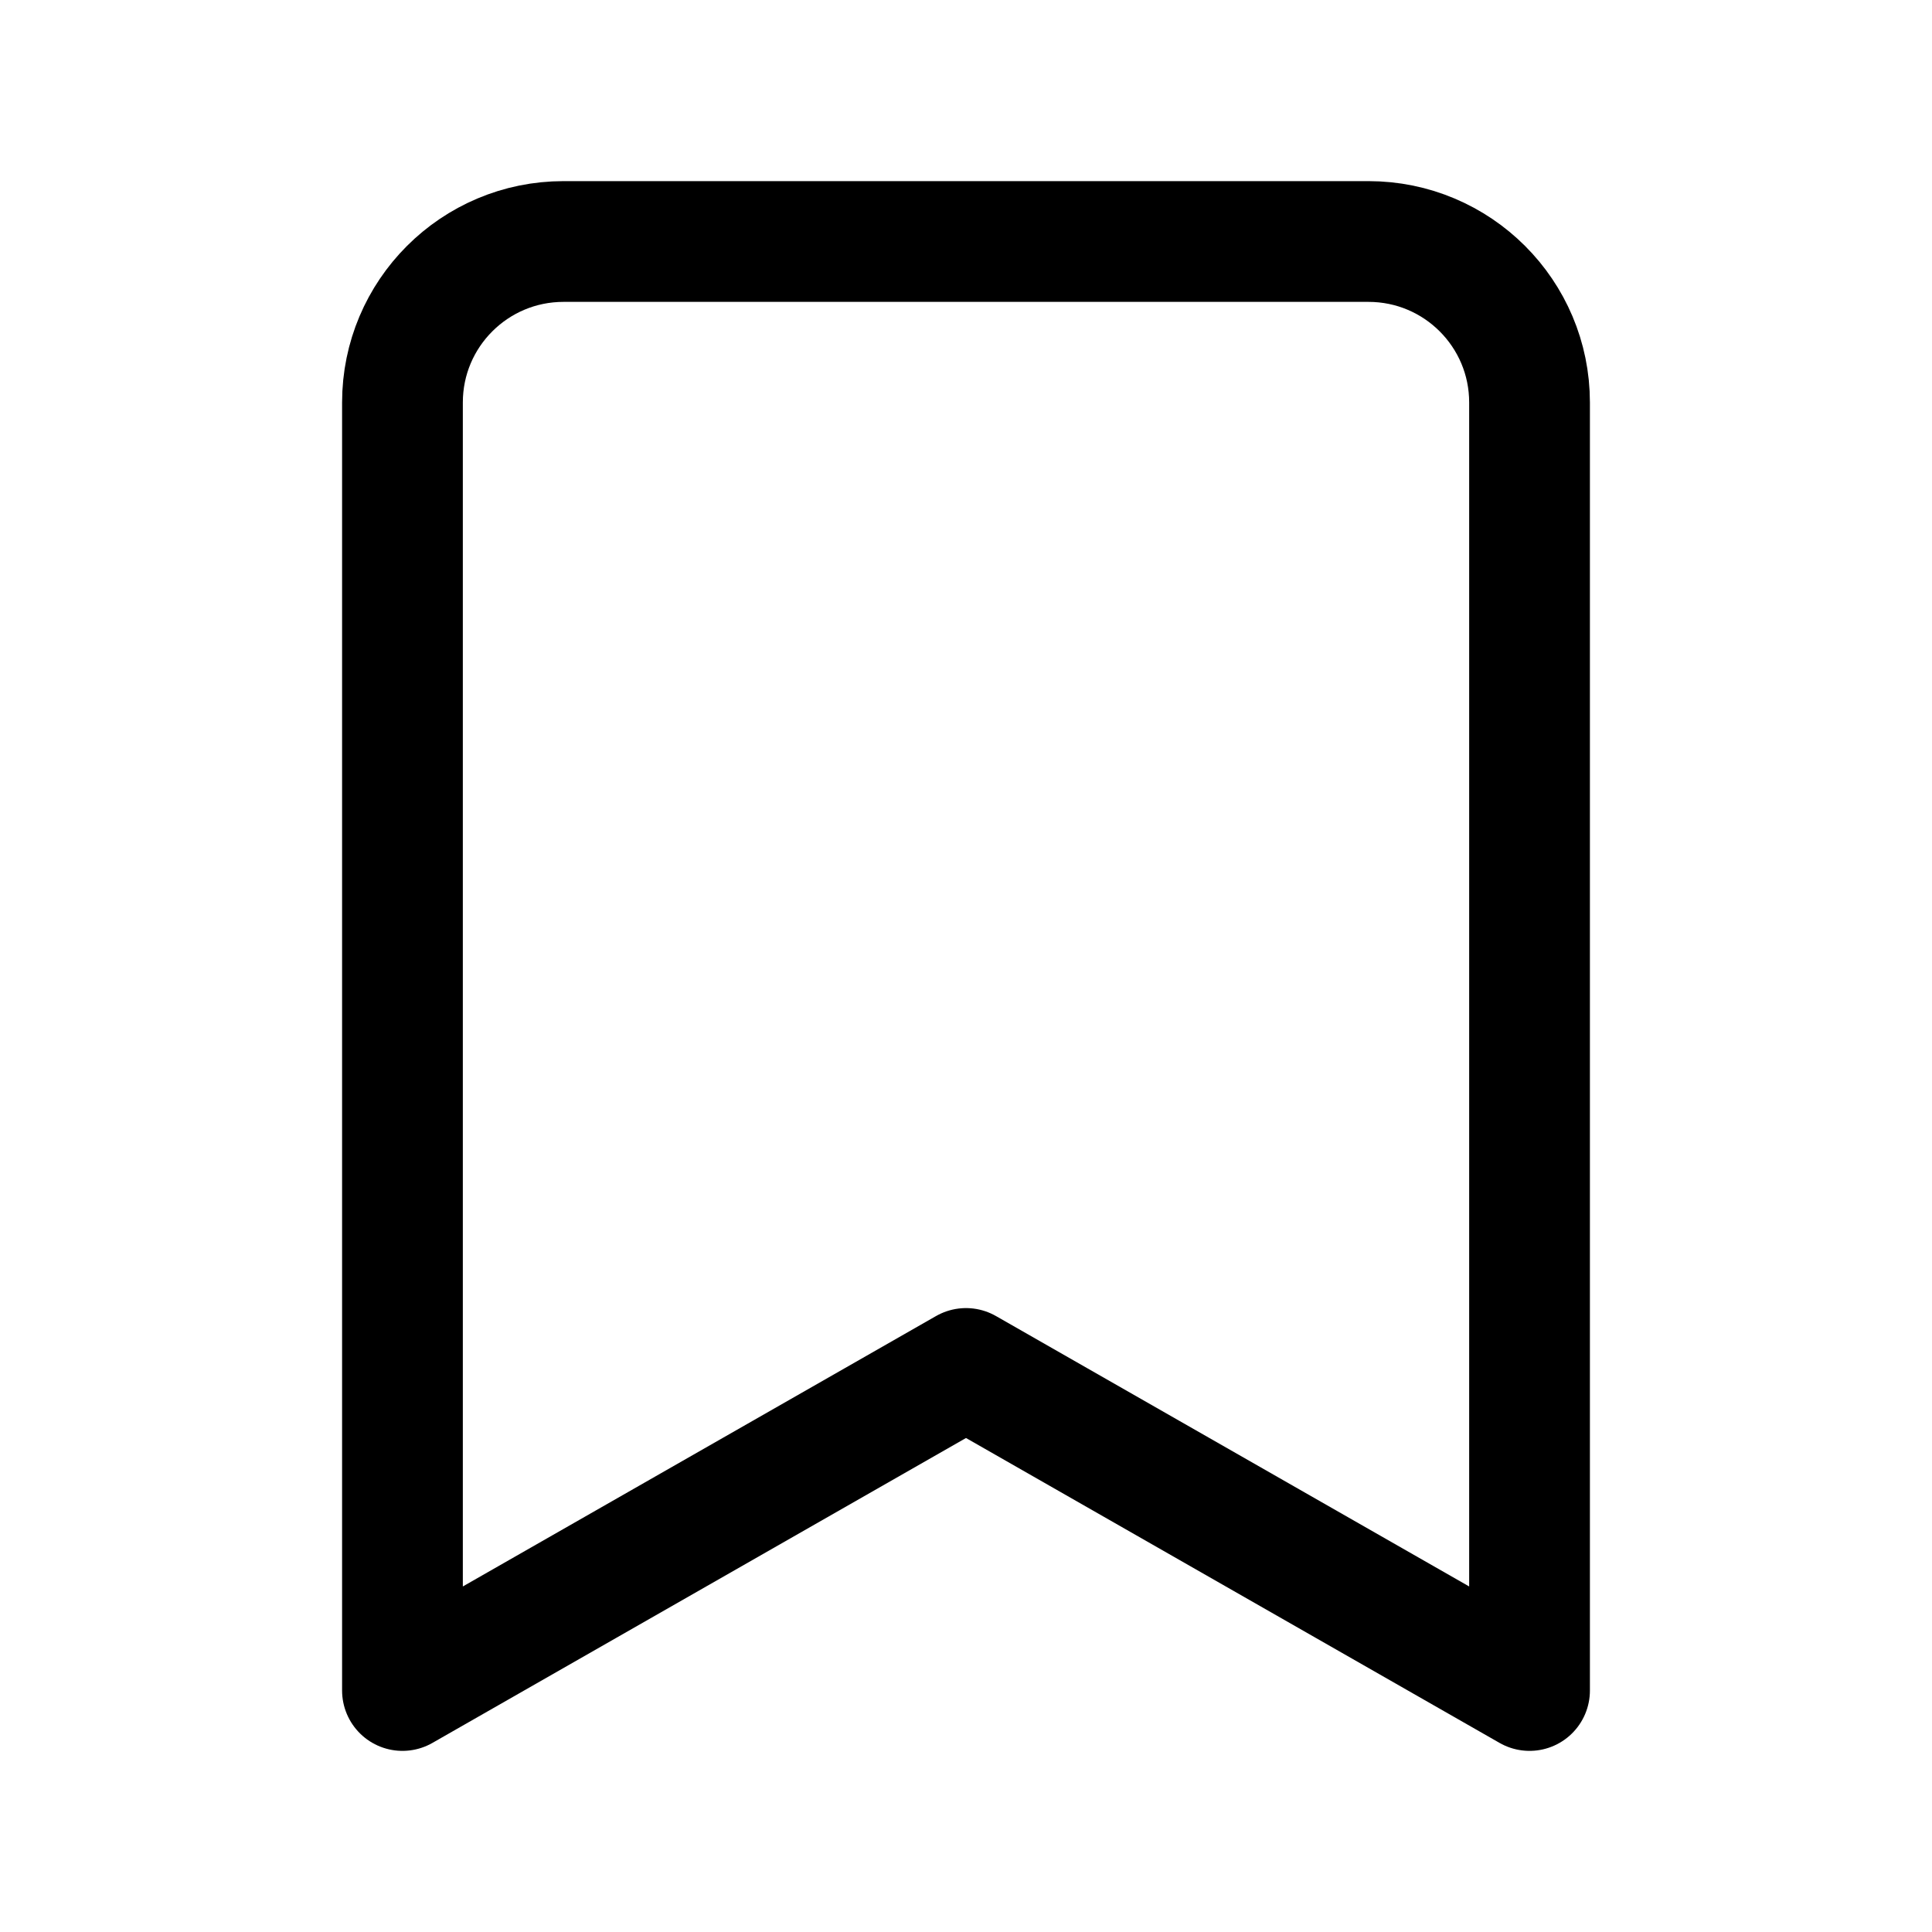
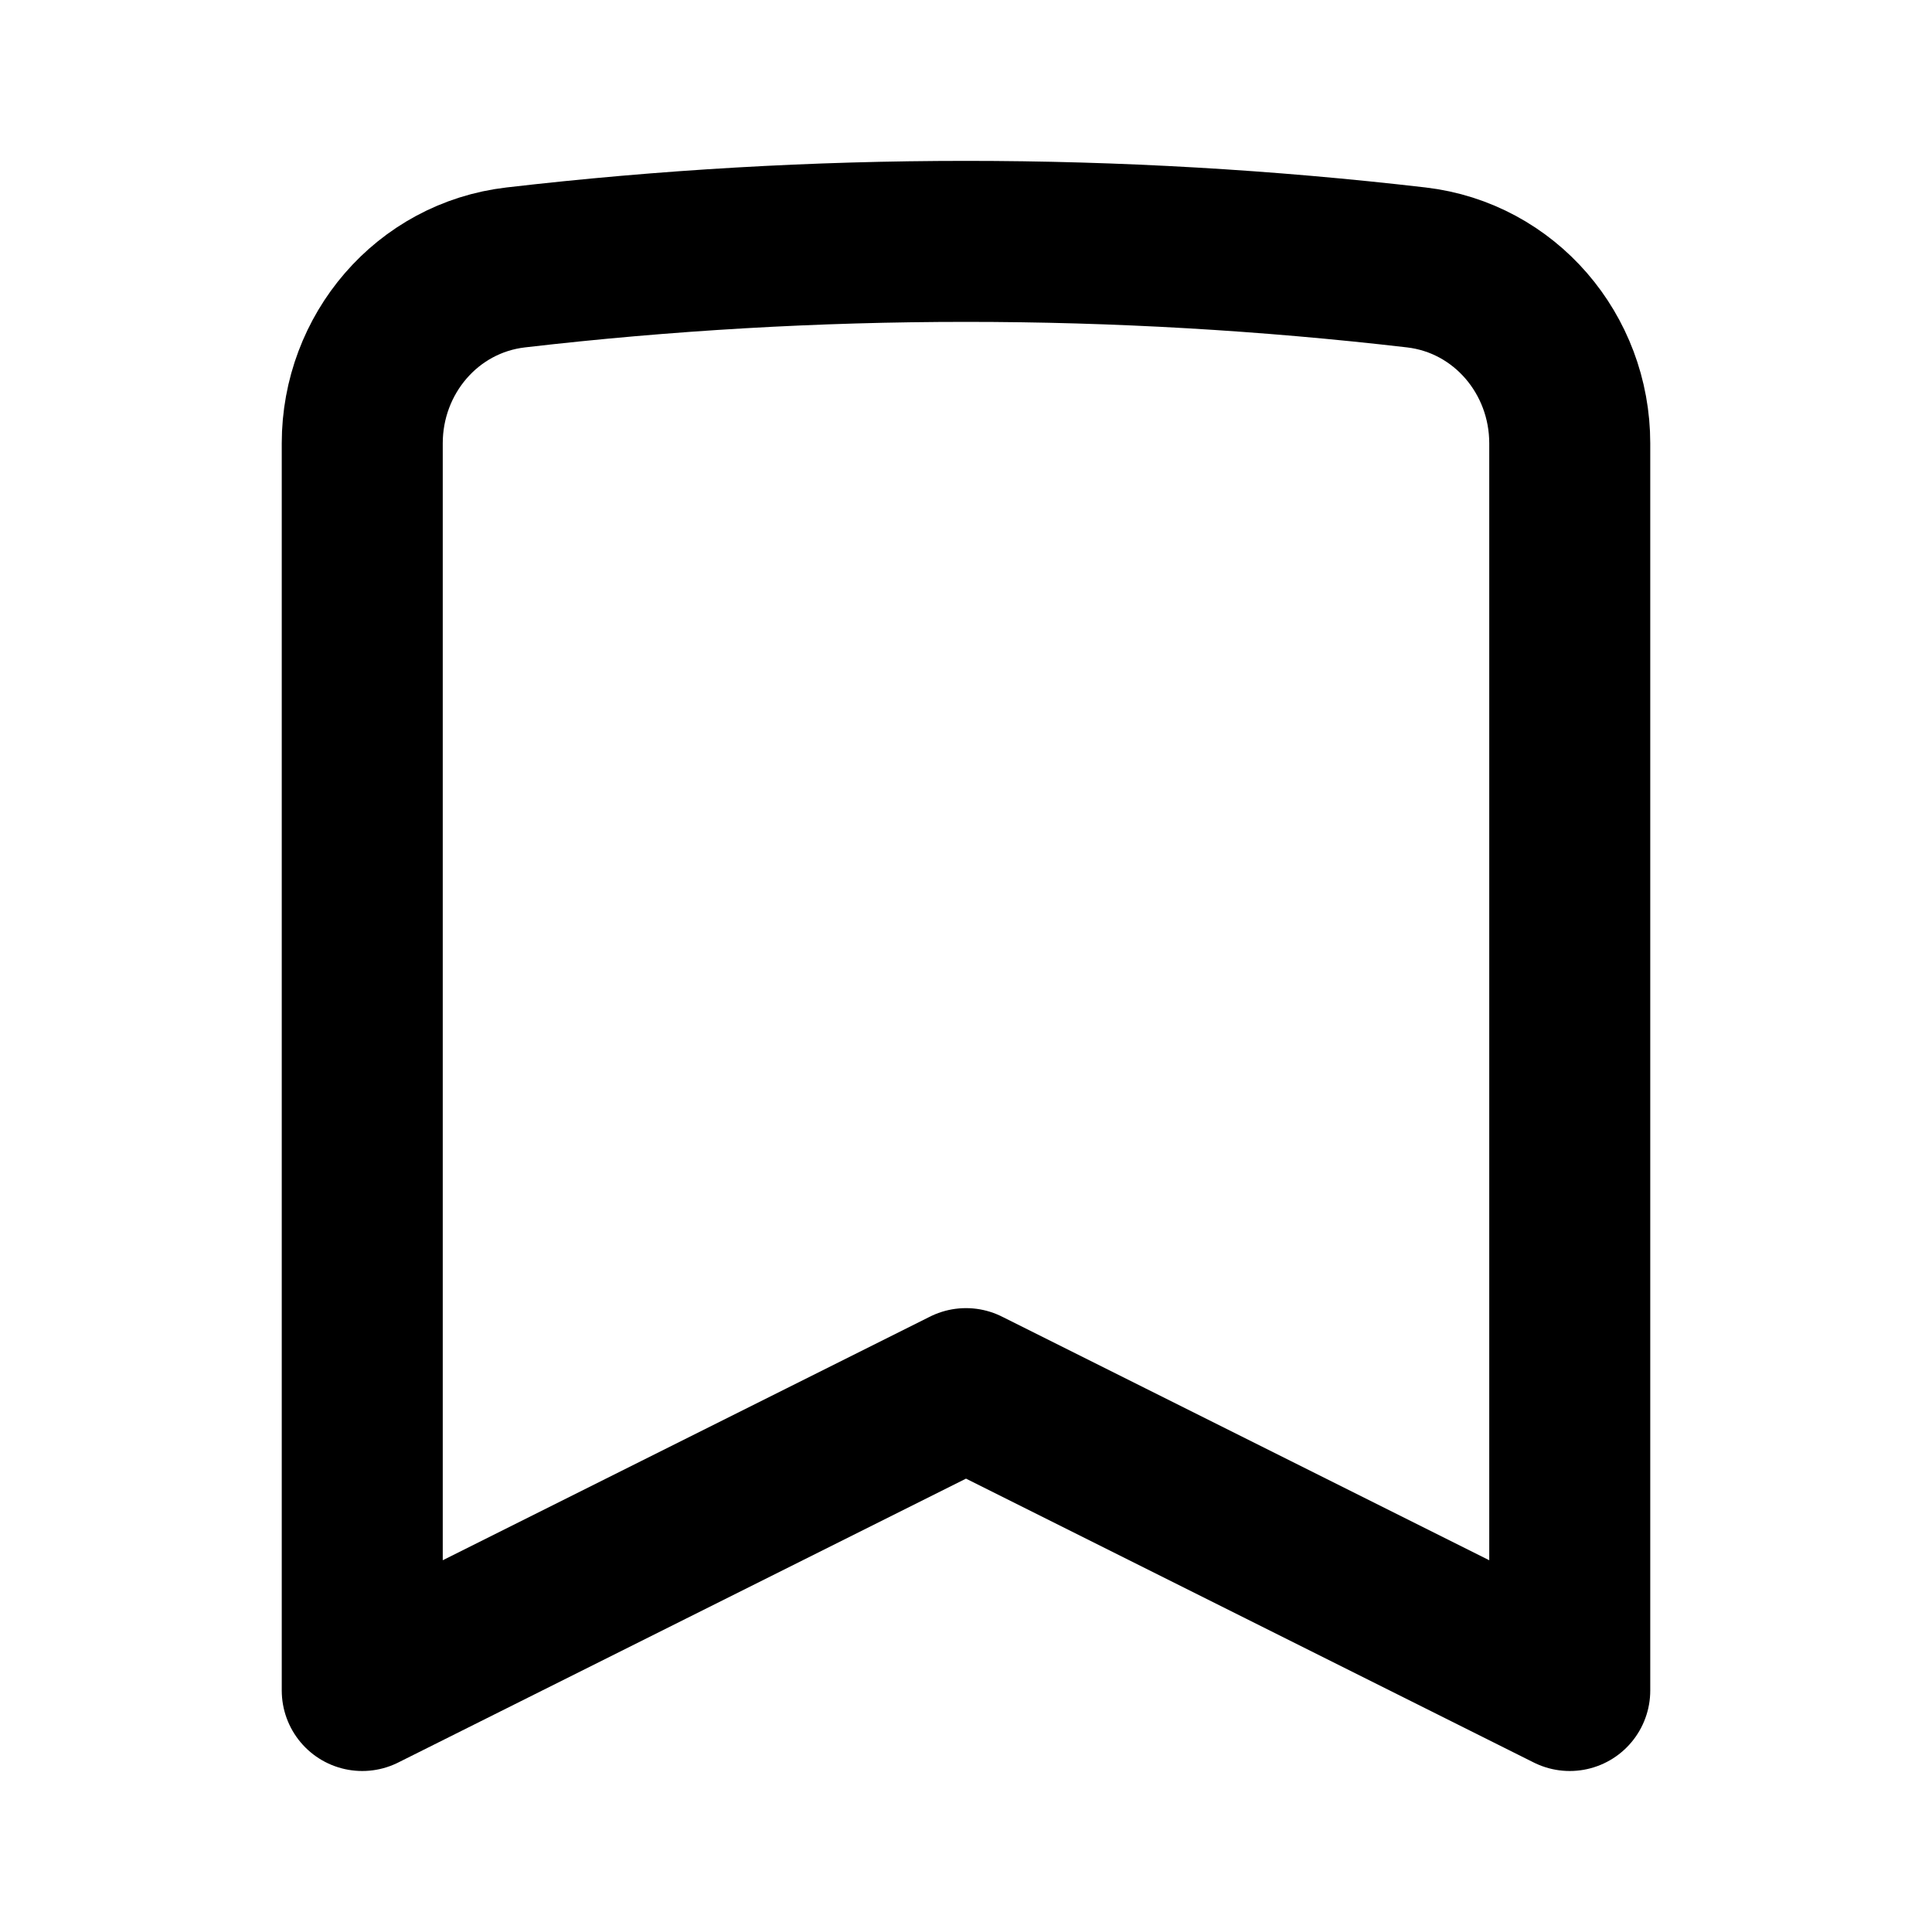
- <svg xmlns="http://www.w3.org/2000/svg" width="16" height="16" viewBox="0 0 16 16" fill="none">
-   <path d="M12.667 14L8 11.333L3.333 14V3.333C3.333 2.597 3.93 2 4.667 2H11.333C12.07 2 12.667 2.597 12.667 3.333V14Z" stroke="currentColor" stroke-linecap="round" stroke-linejoin="round" />
+ <svg xmlns="http://www.w3.org/2000/svg" fill="none" viewBox="0 0 24 24" stroke-width="2" stroke="currentColor" class="size-6">
+   <path stroke-linecap="round" stroke-linejoin="round" d="M17.593 3.322c1.1.128 1.907 1.077 1.907 2.185V21L12 17.25 4.5 21V5.507c0-1.108.806-2.057 1.907-2.185a48.507 48.507 0 0 1 11.186 0Z" />
</svg>
